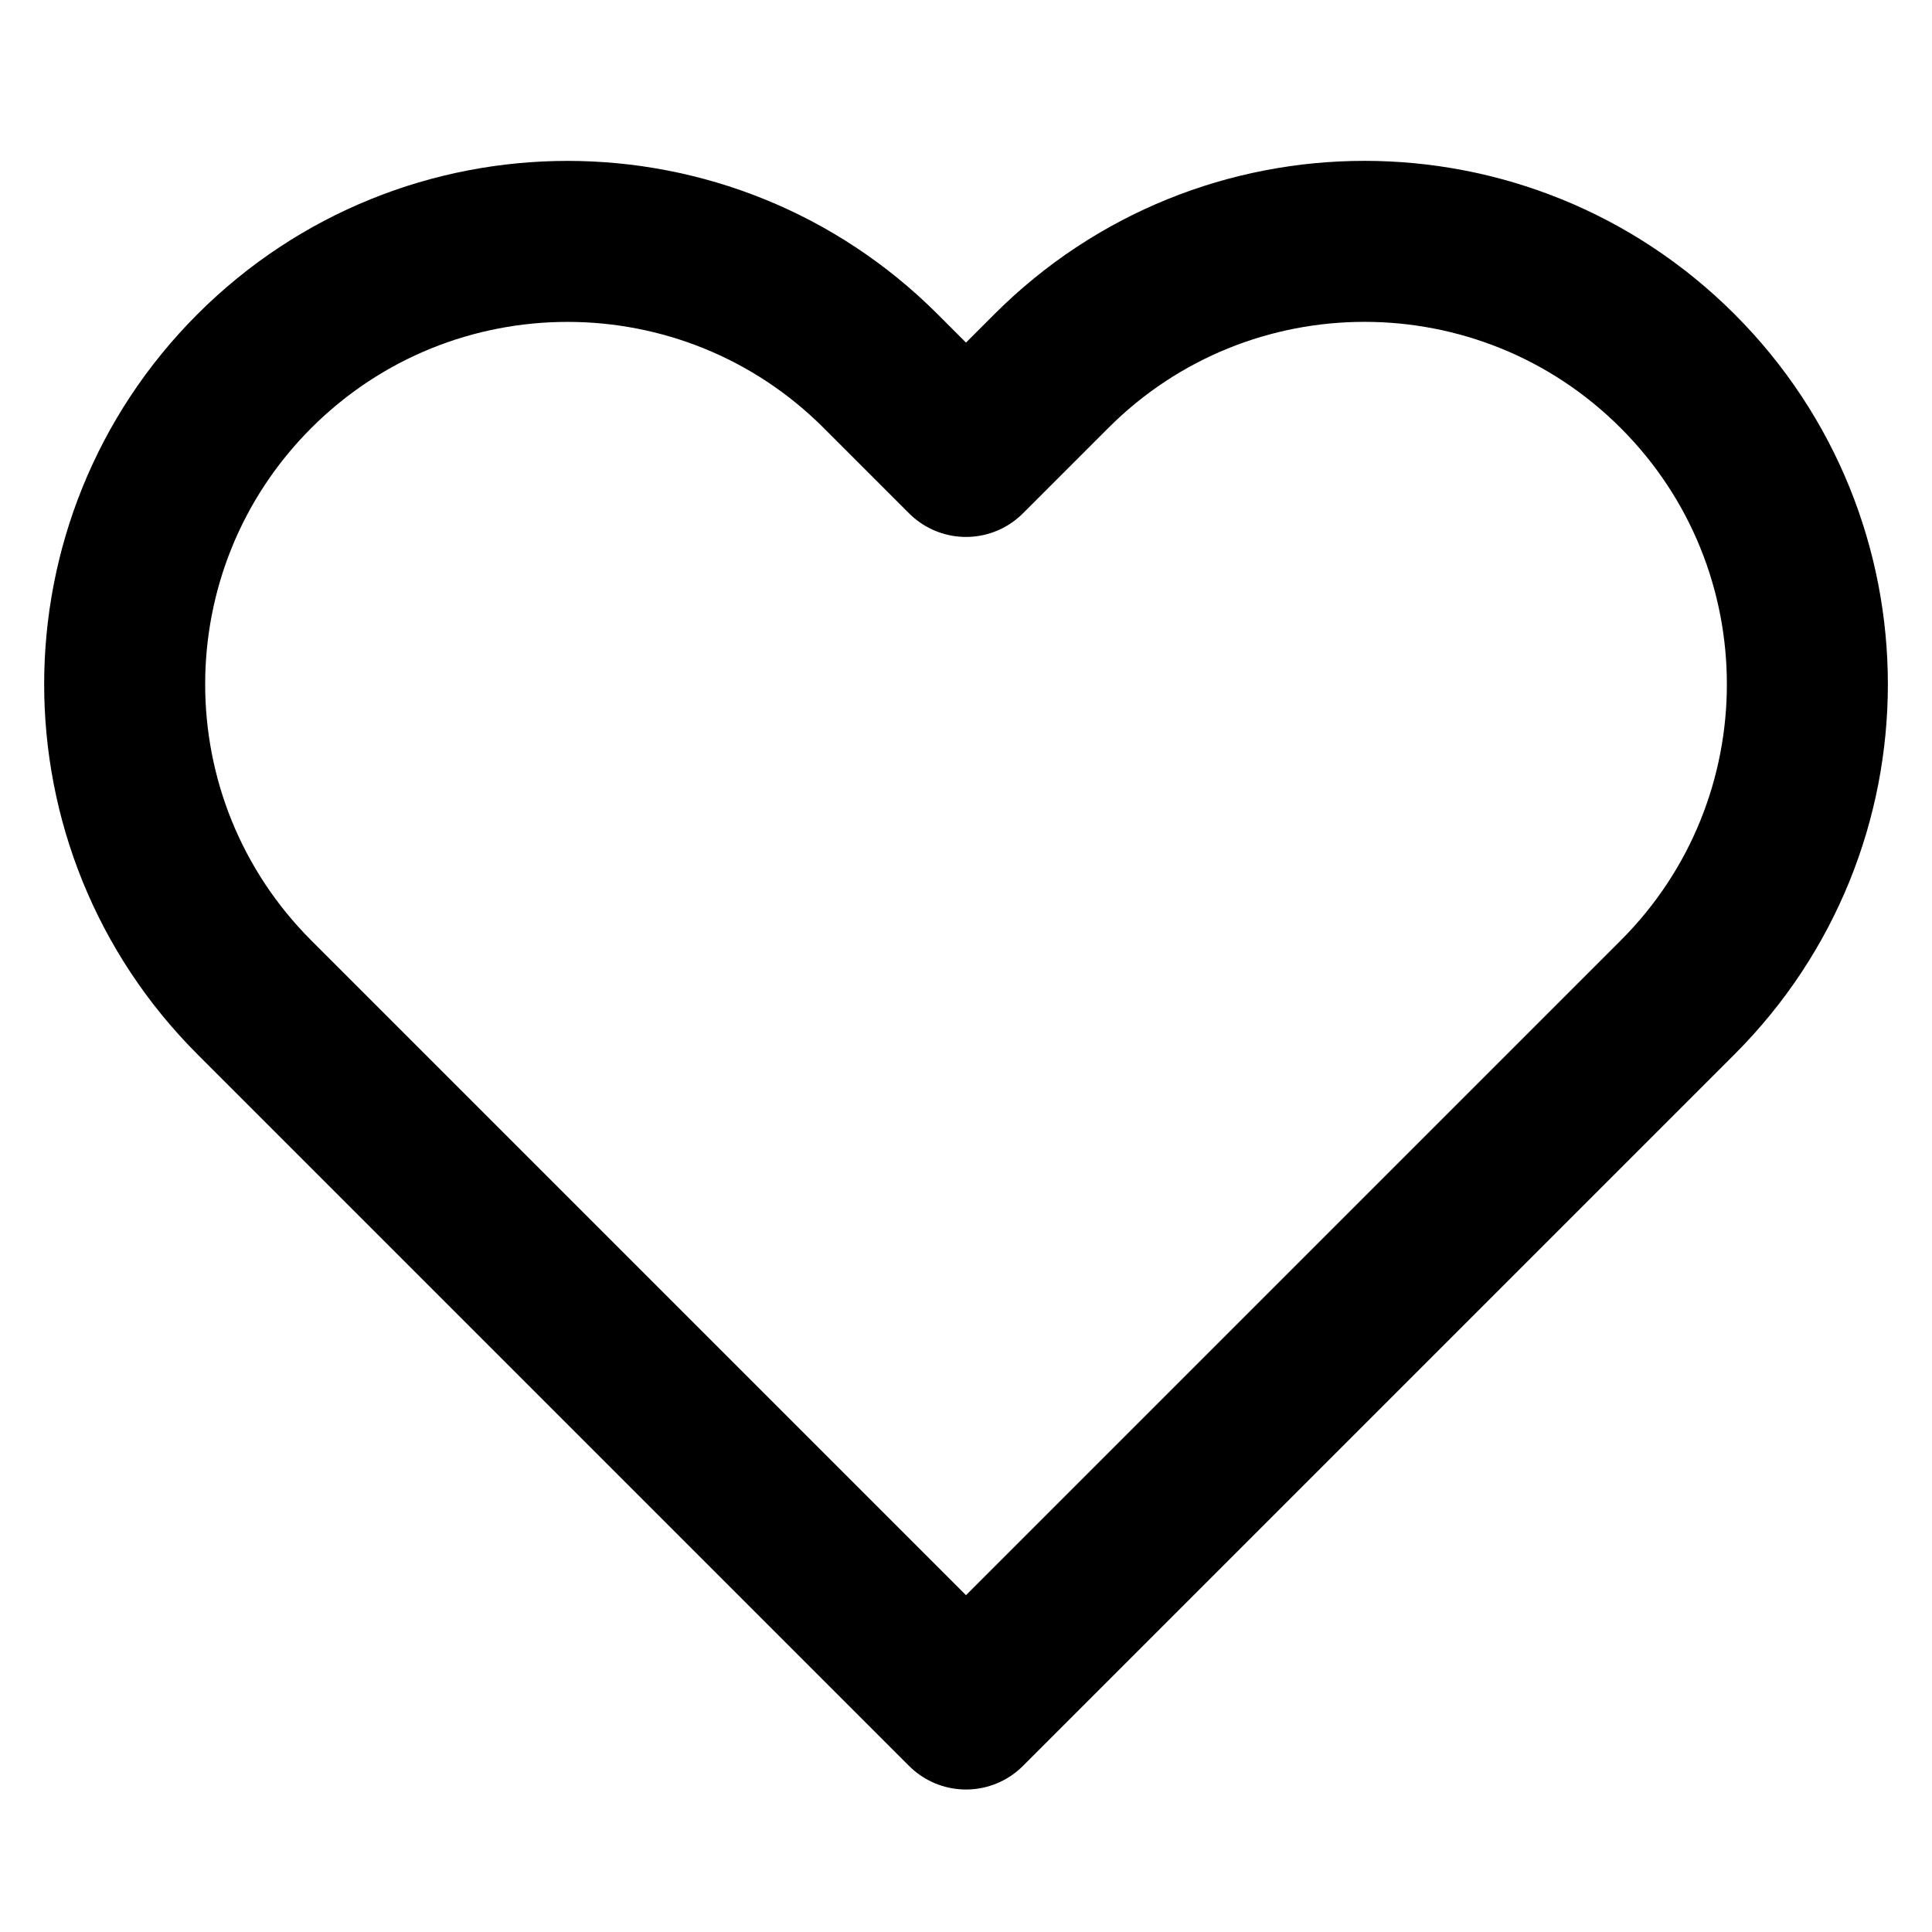
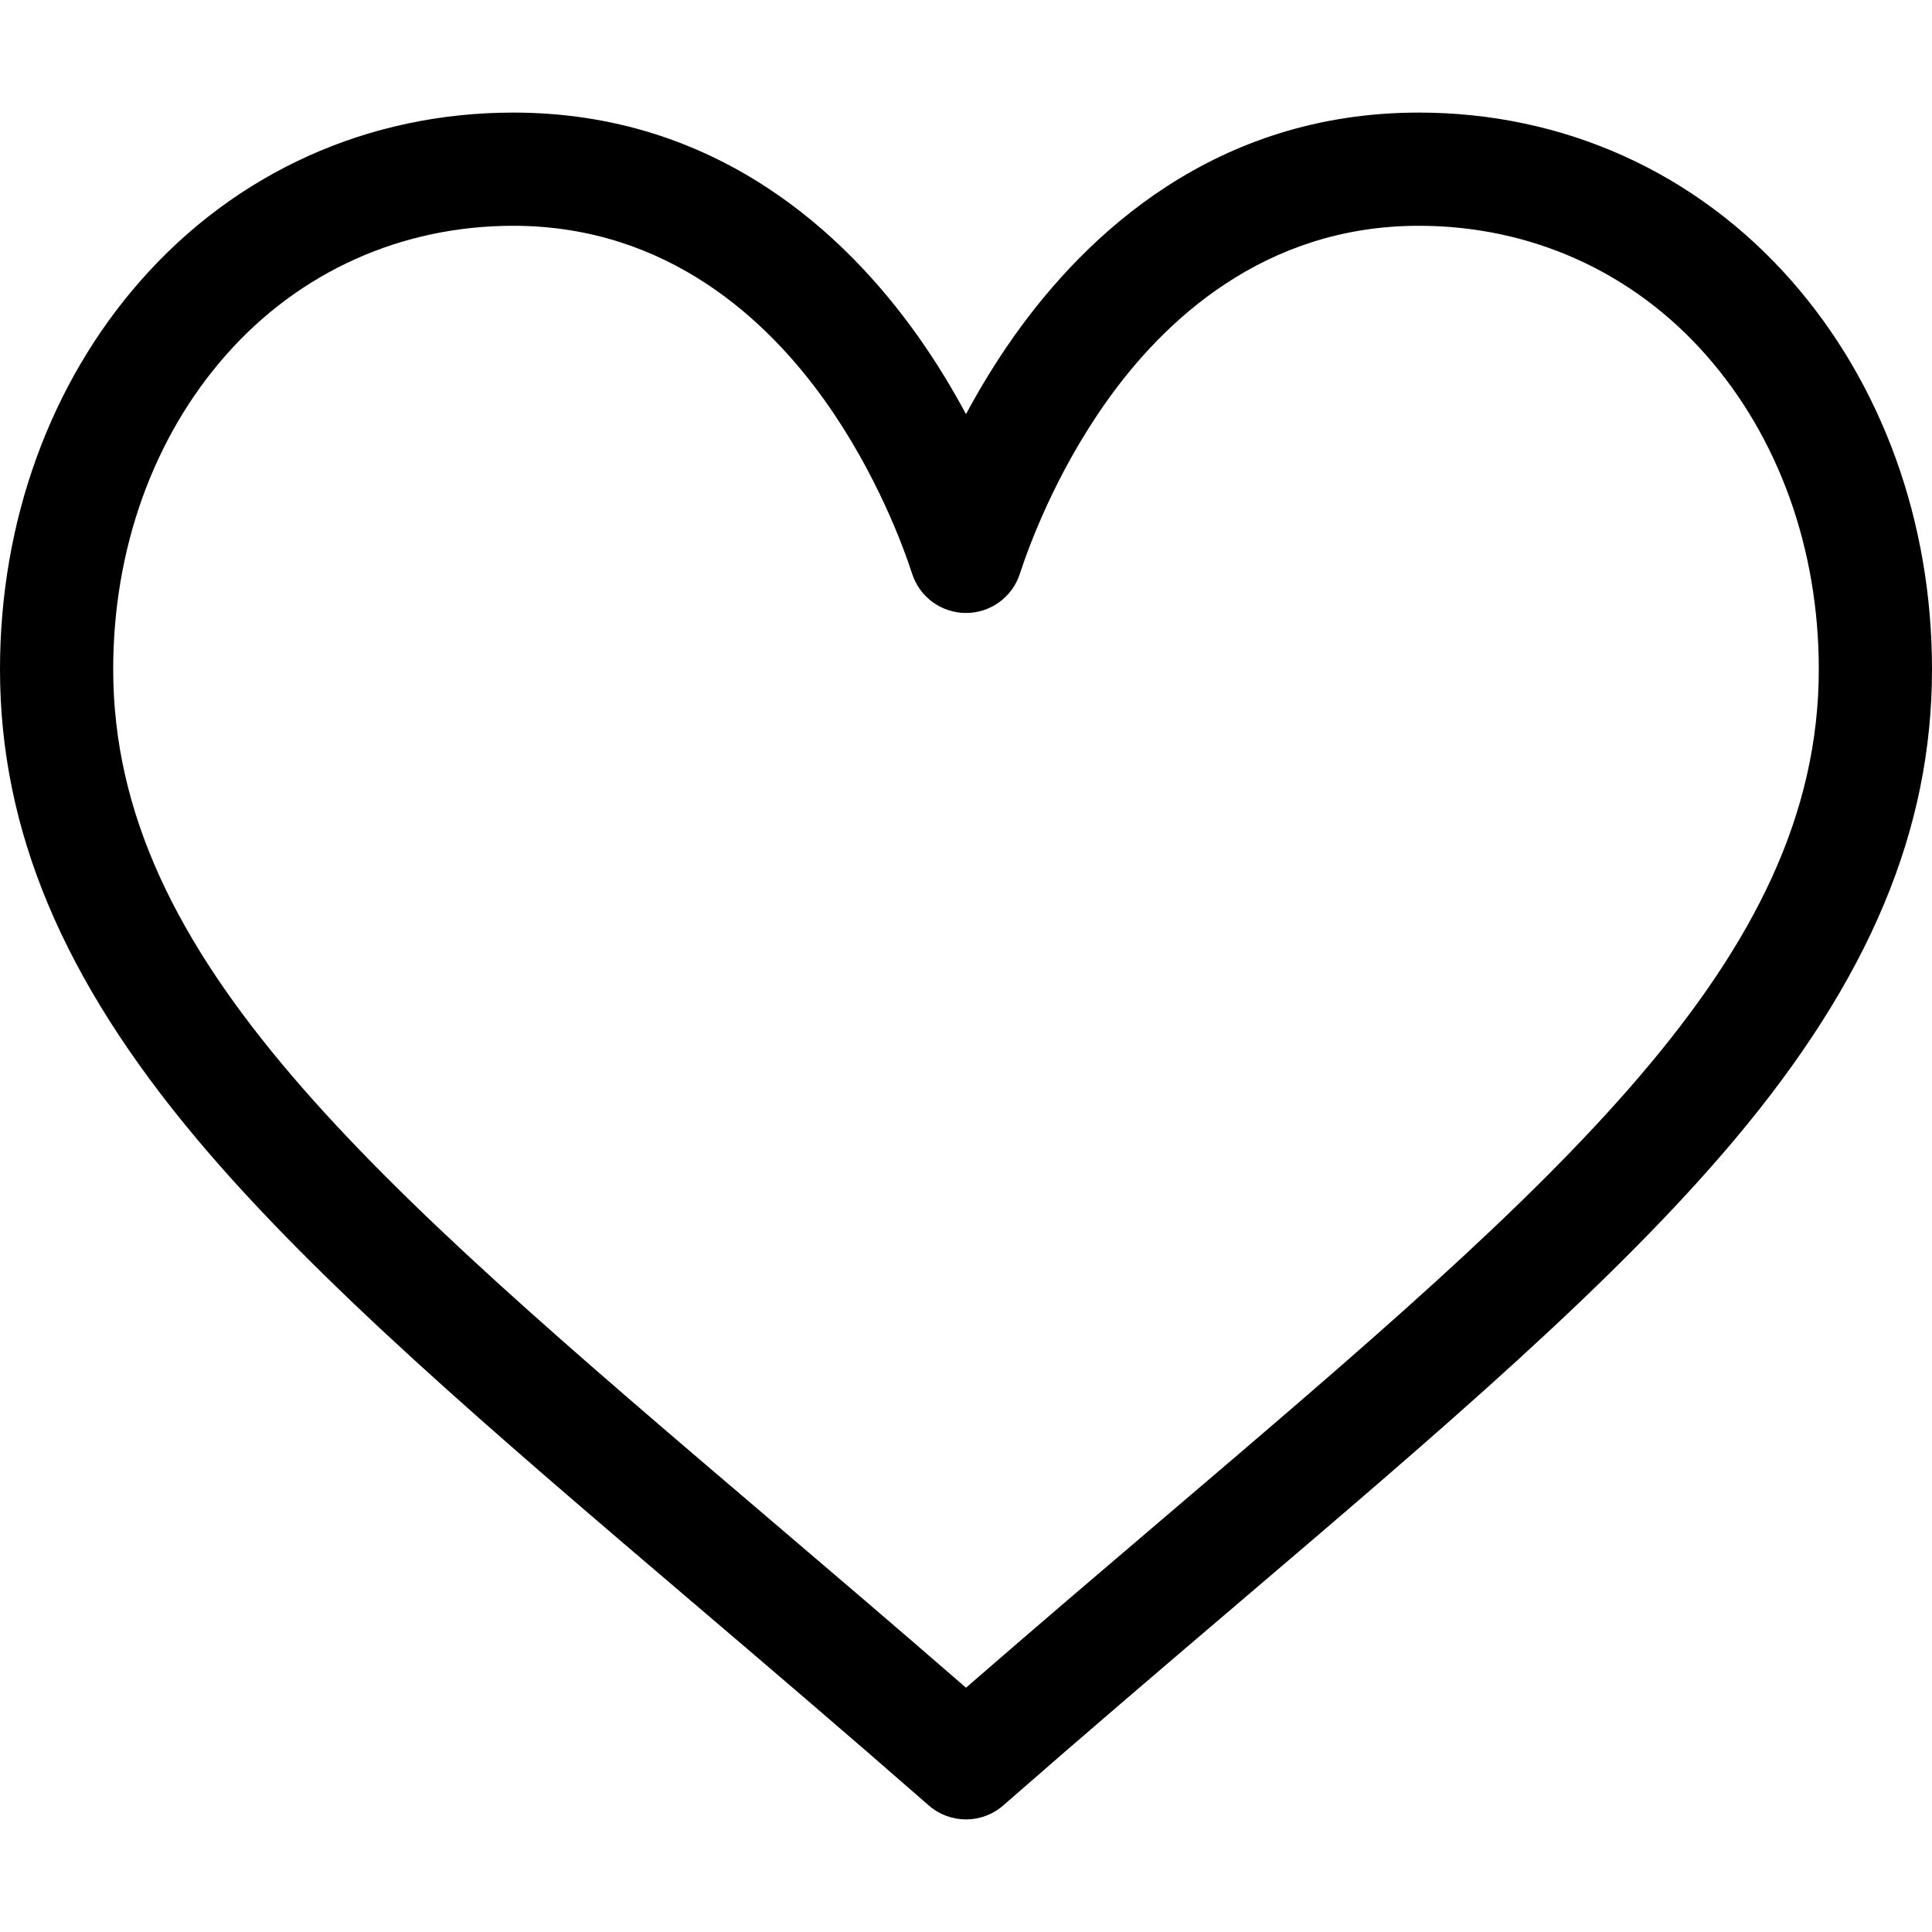
- <svg xmlns="http://www.w3.org/2000/svg" width="24" height="24" viewBox="0 0 24 24" fill="none" stroke="currentColor" stroke-width="2" stroke-linecap="round" stroke-linejoin="round" class="feather feather-heart">
-   <path d="M20.84 4.61a5.5 5.5 0 0 0-7.78 0L12 5.67l-1.06-1.06a5.5 5.5 0 0 0-7.78 7.78l1.06 1.06L12 21.23l7.78-7.78 1.06-1.06a5.5 5.5 0 0 0 0-7.78z" />
+ <svg xmlns="http://www.w3.org/2000/svg" version="1.1" id="Capa_1" x="0px" y="0px" viewBox="0 0 512 512" style="enable-background:new 0 0 512 512;" xml:space="preserve">
+   <g>
+     <g>
+       <path d="M474.644,74.27C449.391,45.616,414.358,29.836,376,29.836c-53.948,0-88.103,32.22-107.255,59.25    c-4.969,7.014-9.196,14.047-12.745,20.665c-3.549-6.618-7.775-13.651-12.745-20.665c-19.152-27.03-53.307-59.25-107.255-59.25    c-38.358,0-73.391,15.781-98.645,44.435C13.267,101.605,0,138.213,0,177.351c0,42.603,16.633,82.228,52.345,124.7    c31.917,37.96,77.834,77.088,131.005,122.397c19.813,16.884,40.302,34.344,62.115,53.429l0.655,0.574    c2.828,2.476,6.354,3.713,9.88,3.713s7.052-1.238,9.88-3.713l0.655-0.574c21.813-19.085,42.302-36.544,62.118-53.431    c53.168-45.306,99.085-84.434,131.002-122.395C495.367,259.578,512,219.954,512,177.351    C512,138.213,498.733,101.605,474.644,74.27z M309.193,401.614c-17.08,14.554-34.658,29.533-53.193,45.646    c-18.534-16.111-36.113-31.091-53.196-45.648C98.745,312.939,30,254.358,30,177.351c0-31.83,10.605-61.394,29.862-83.245    C79.34,72.007,106.379,59.836,136,59.836c41.129,0,67.716,25.338,82.776,46.594c13.509,19.064,20.558,38.282,22.962,45.659    c2.011,6.175,7.768,10.354,14.262,10.354c6.494,0,12.251-4.179,14.262-10.354c2.404-7.377,9.453-26.595,22.962-45.66    c15.06-21.255,41.647-46.593,82.776-46.593c29.621,0,56.66,12.171,76.137,34.27C471.395,115.957,482,145.521,482,177.351    C482,254.358,413.255,312.939,309.193,401.614z" />
+     </g>
+   </g>
+   <g>
+ </g>
+   <g>
+ </g>
+   <g>
+ </g>
+   <g>
+ </g>
+   <g>
+ </g>
+   <g>
+ </g>
+   <g>
+ </g>
+   <g>
+ </g>
+   <g>
+ </g>
+   <g>
+ </g>
+   <g>
+ </g>
+   <g>
+ </g>
+   <g>
+ </g>
+   <g>
+ </g>
+   <g>
+ </g>
</svg>
